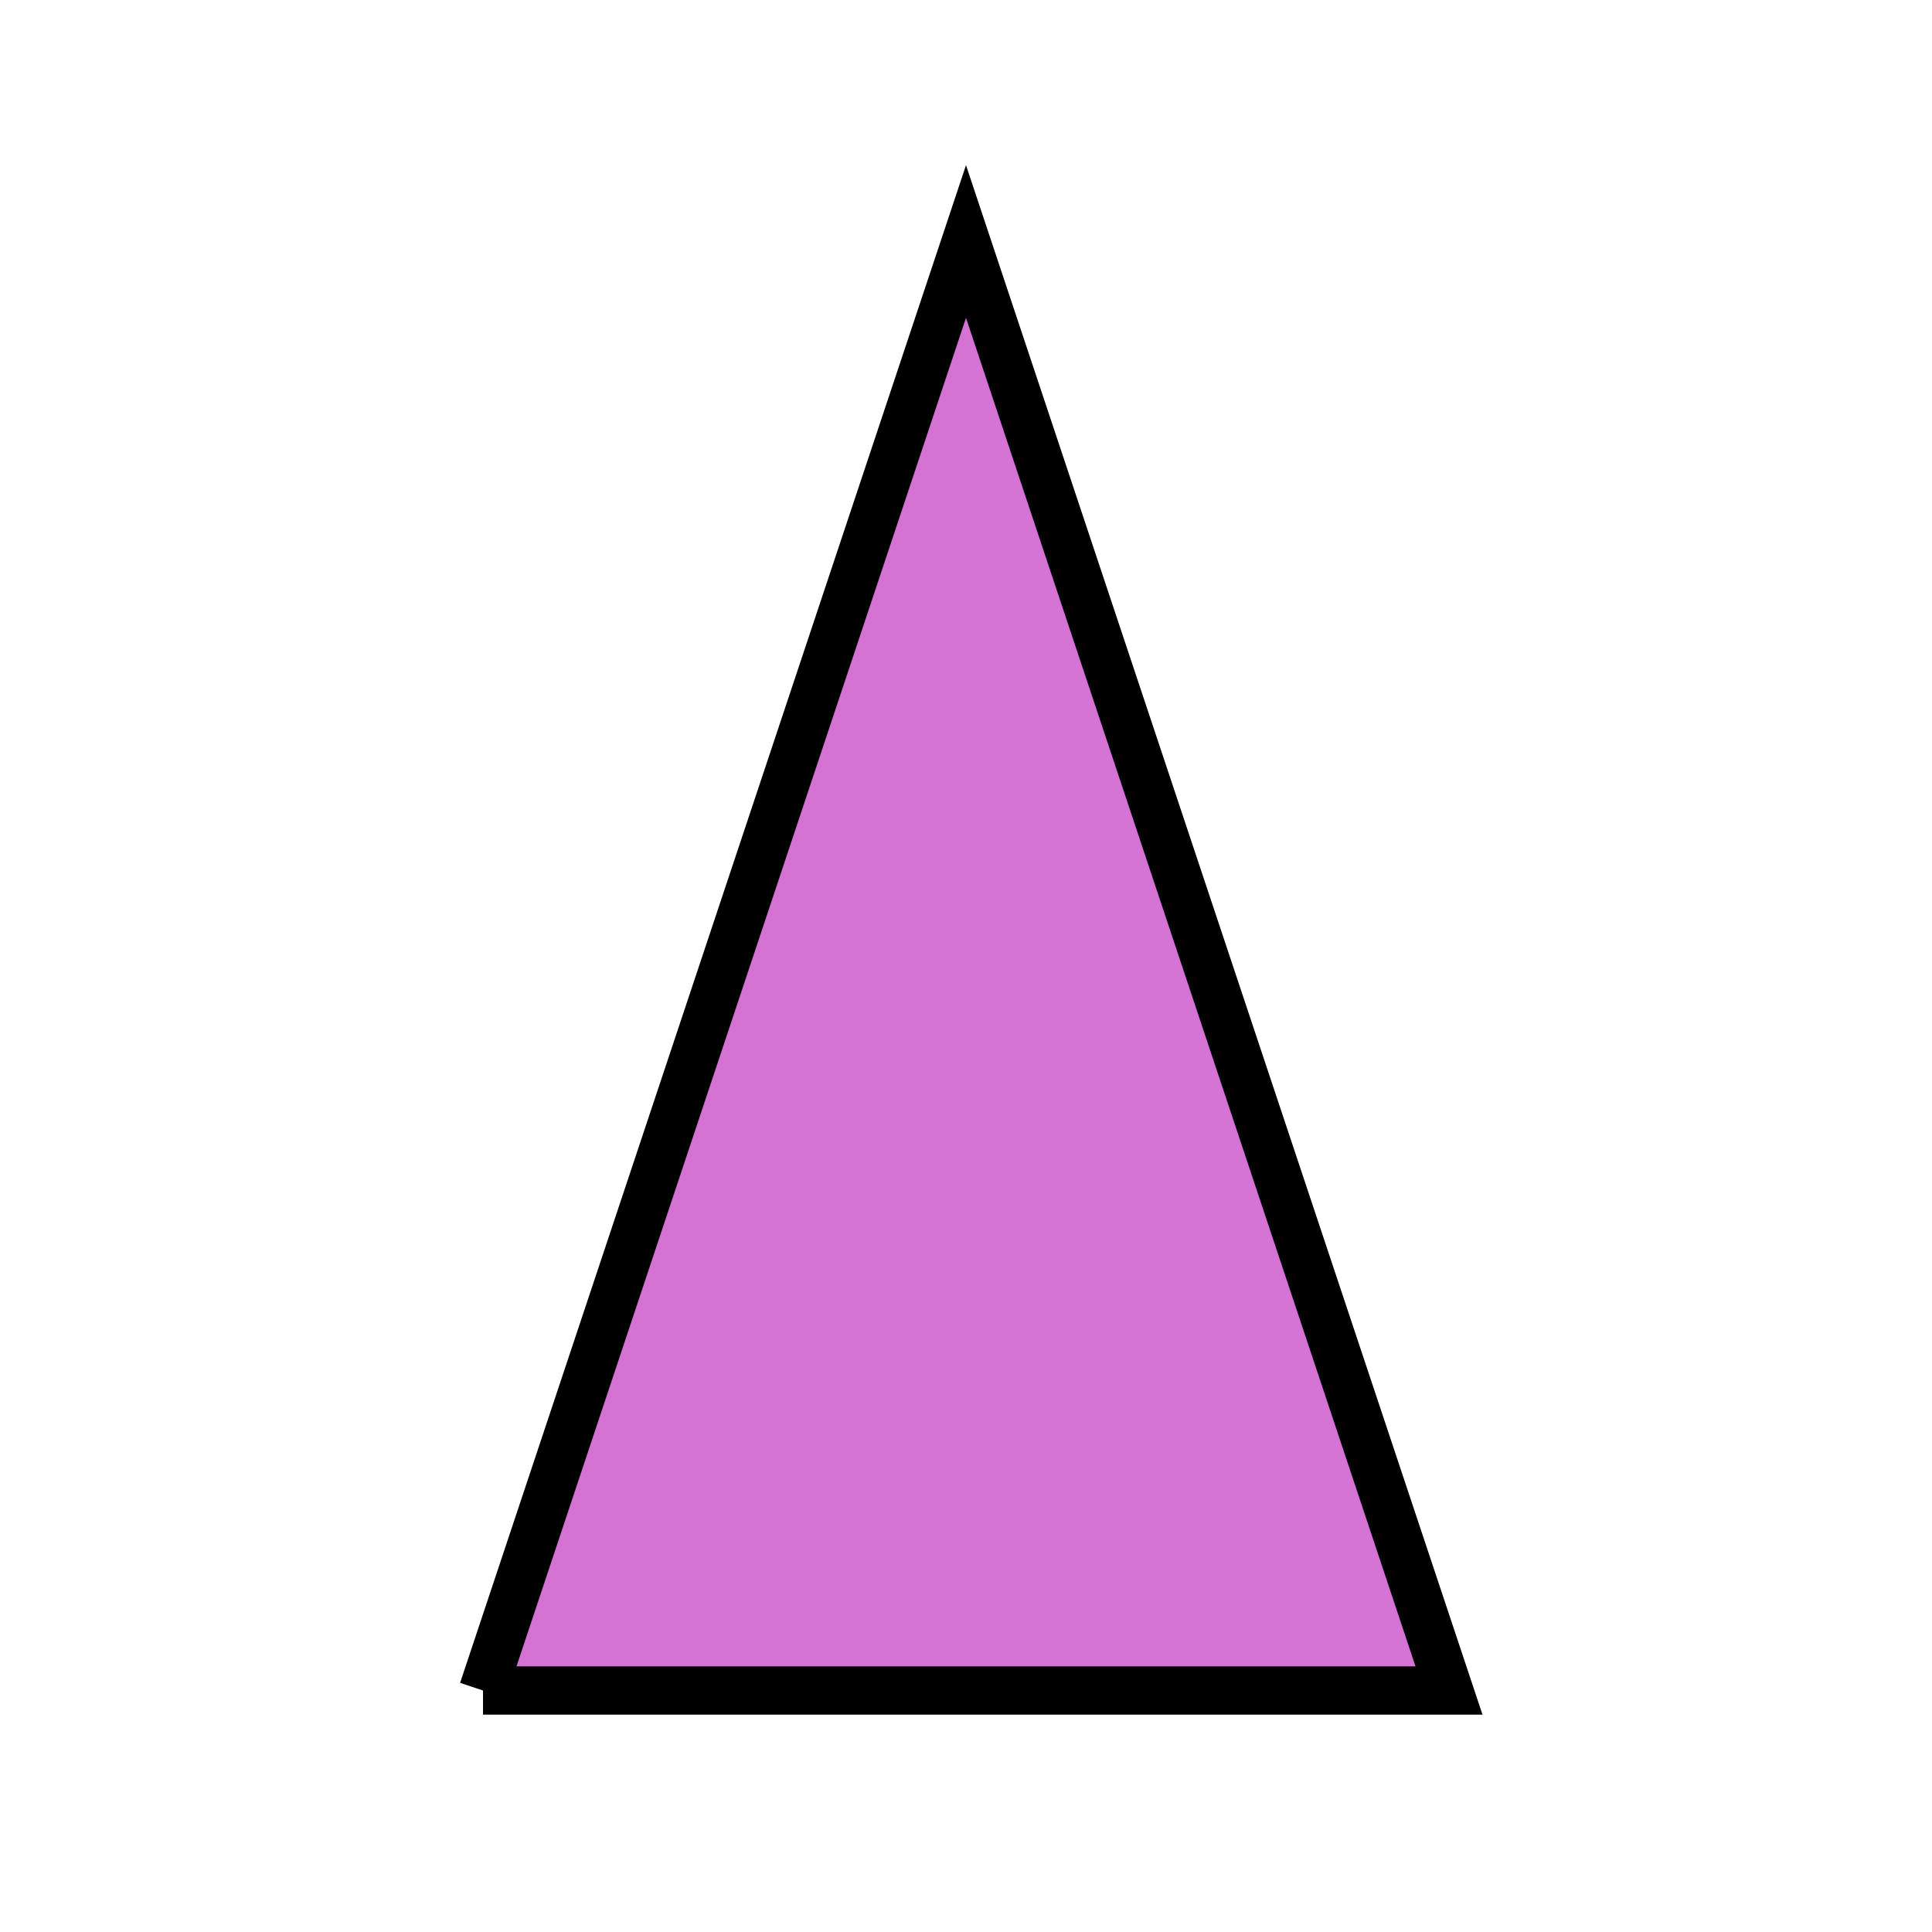
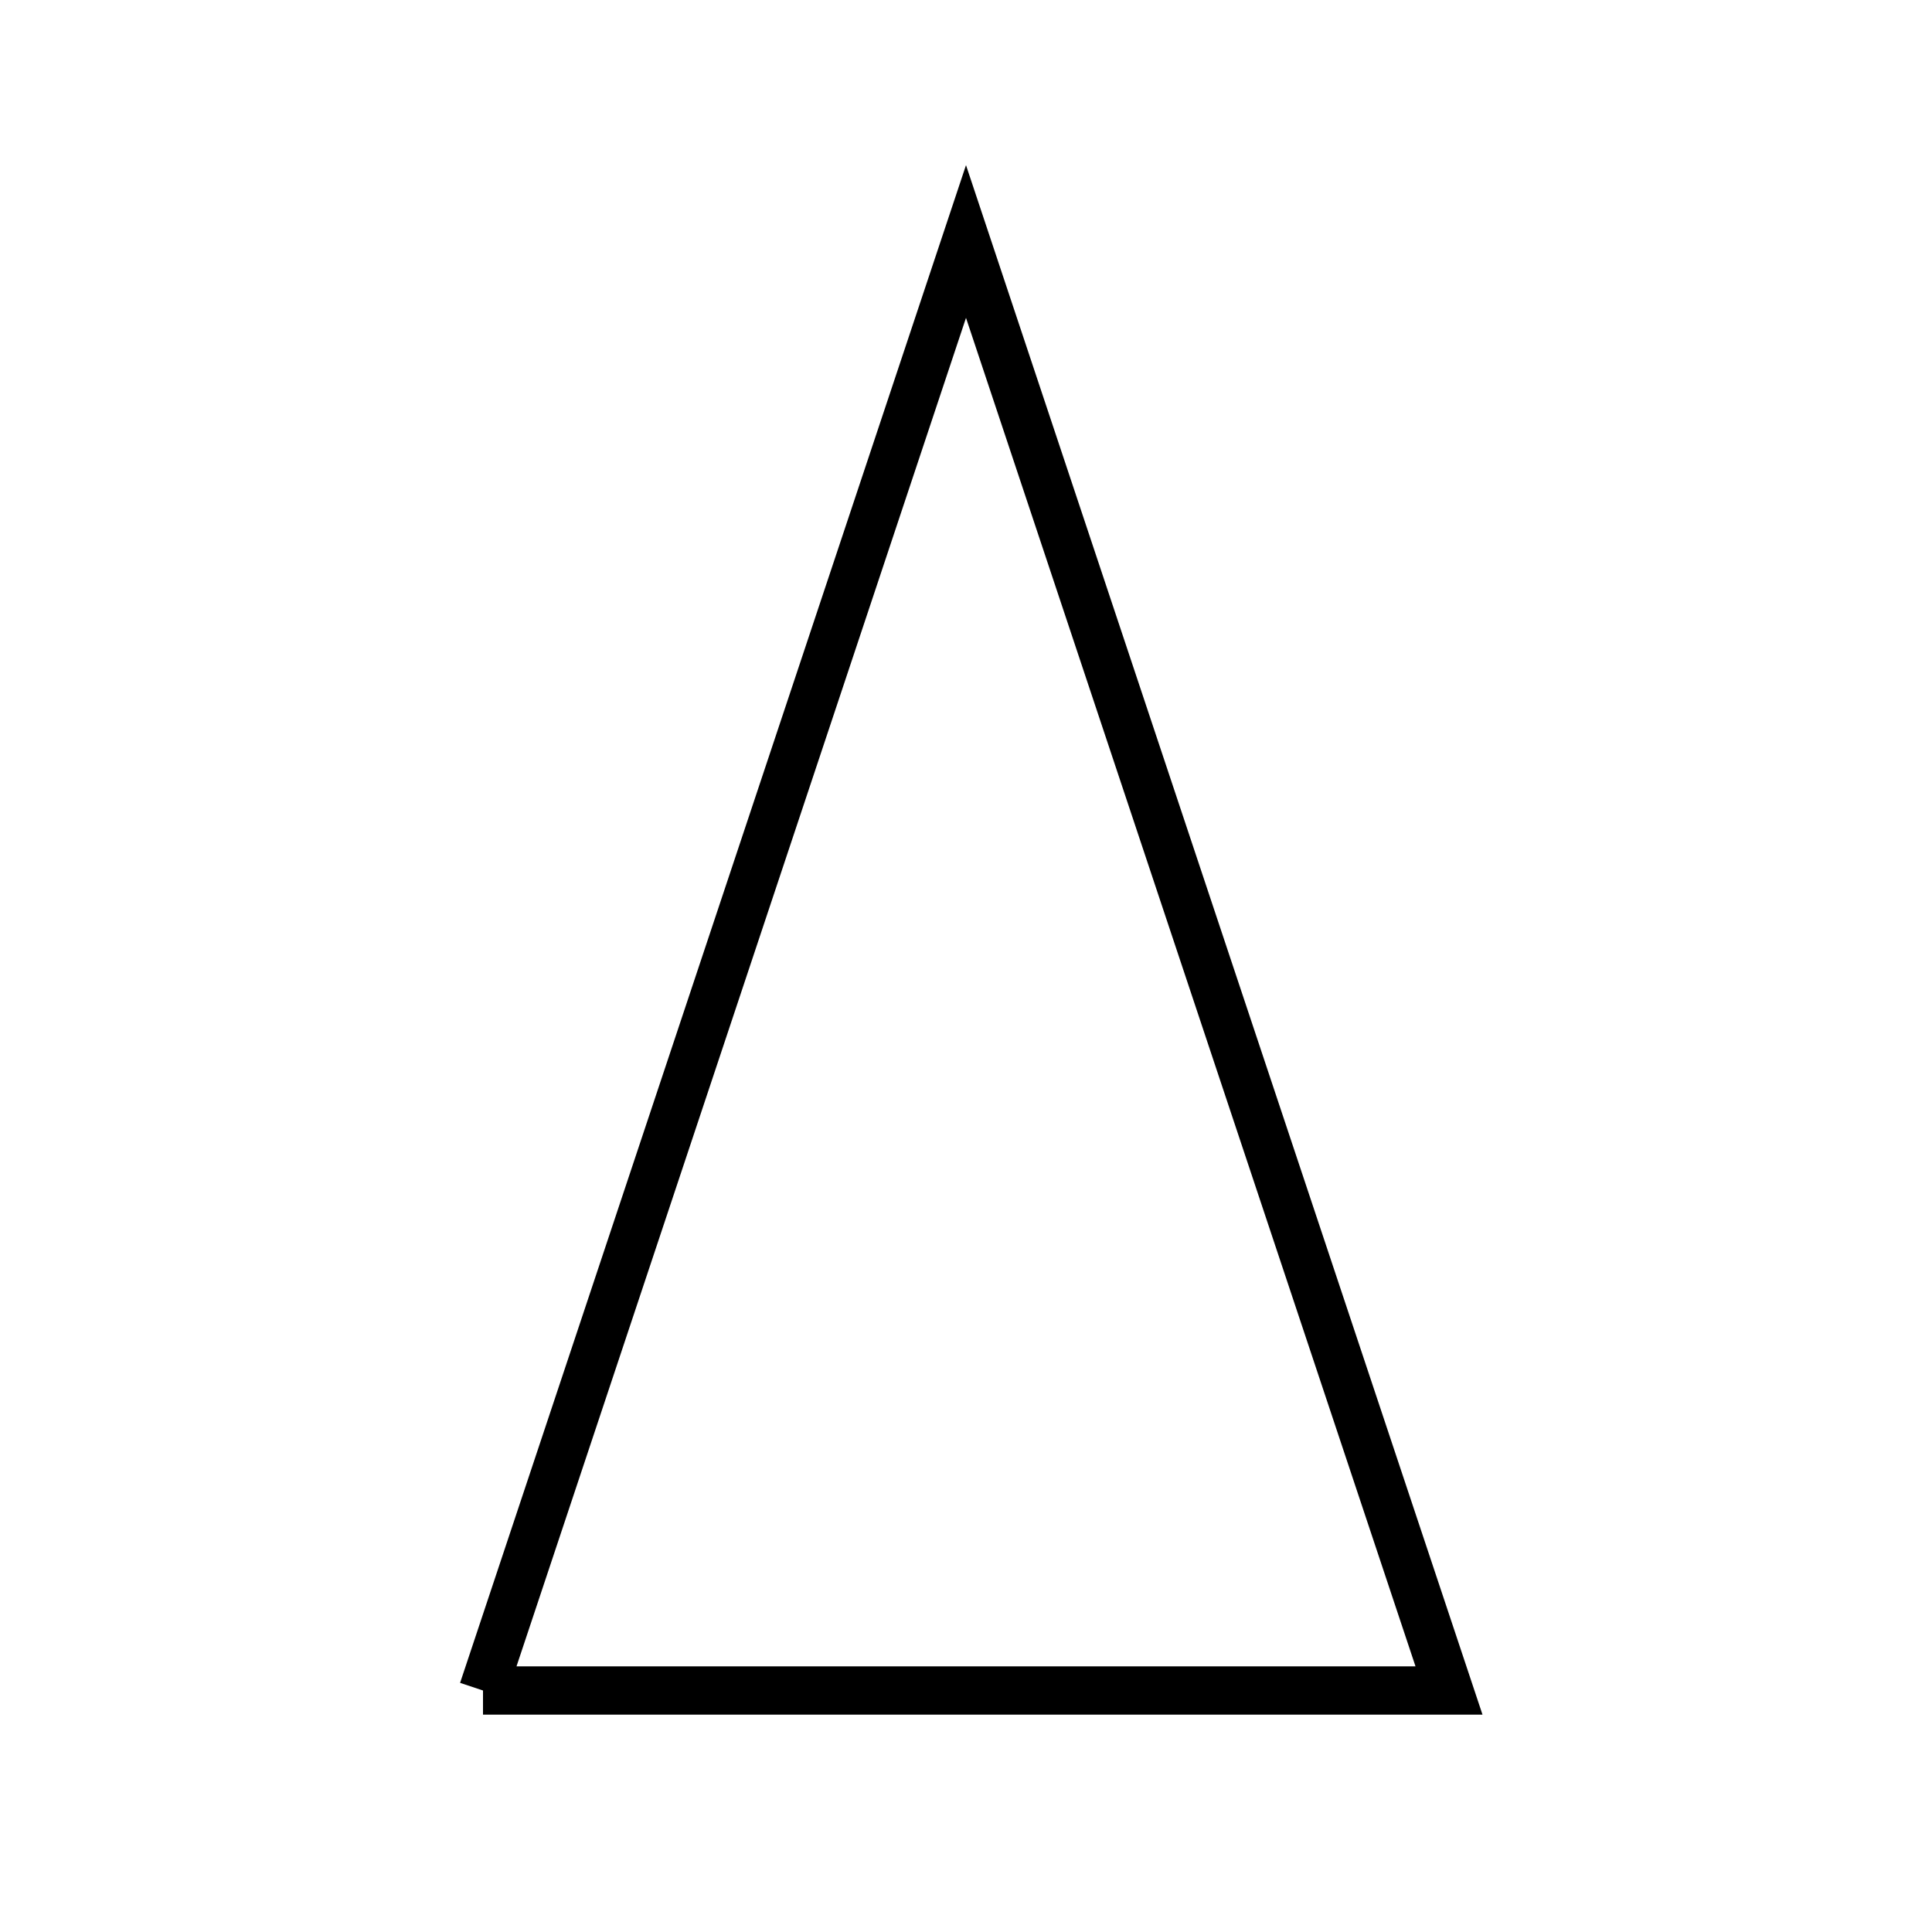
<svg xmlns="http://www.w3.org/2000/svg" version="1.1" x="0px" y="0px" viewBox="0 0 200 200" style="enable-background:new 0 0 200 200;" xml:space="preserve">
  <style type="text/css">
	path {
-     fill:#d473d4;
+     fill:#fff0;
    stroke:#000;
    stroke-width:5;
    stroke-miterlimit:10;
  }
</style>
  <path class="st0" d="M 50 175 L 150 175 L 100 25 L 50 175" />
</svg>
